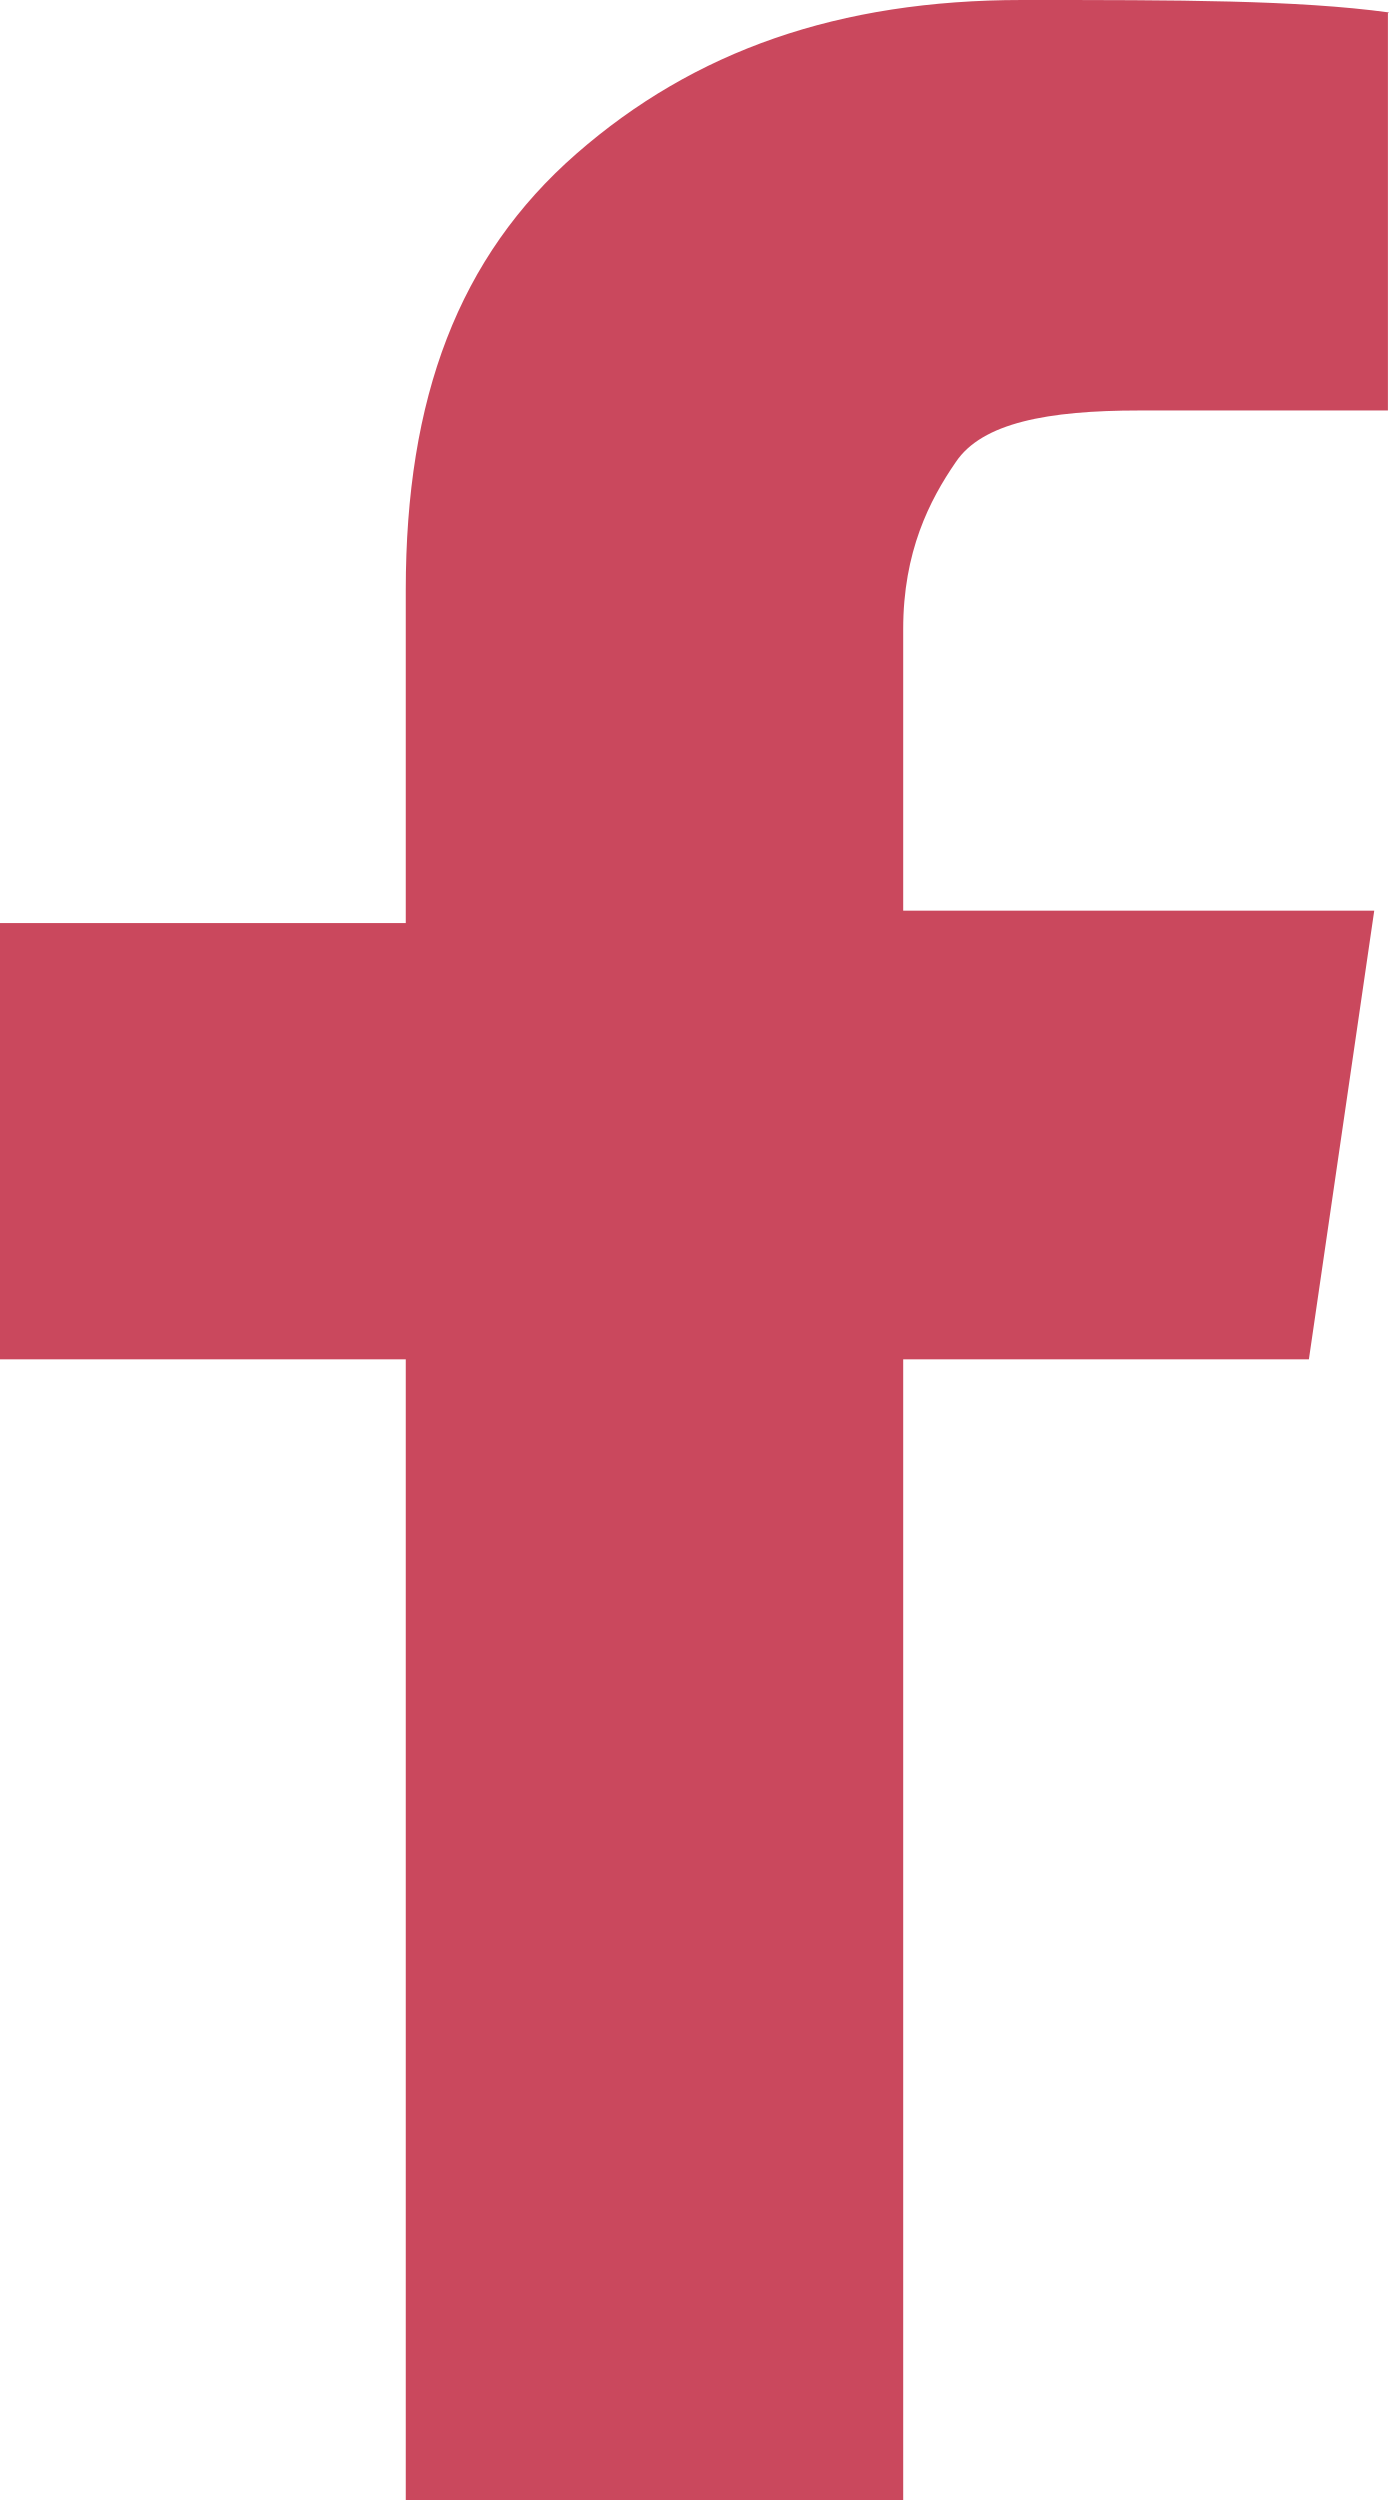
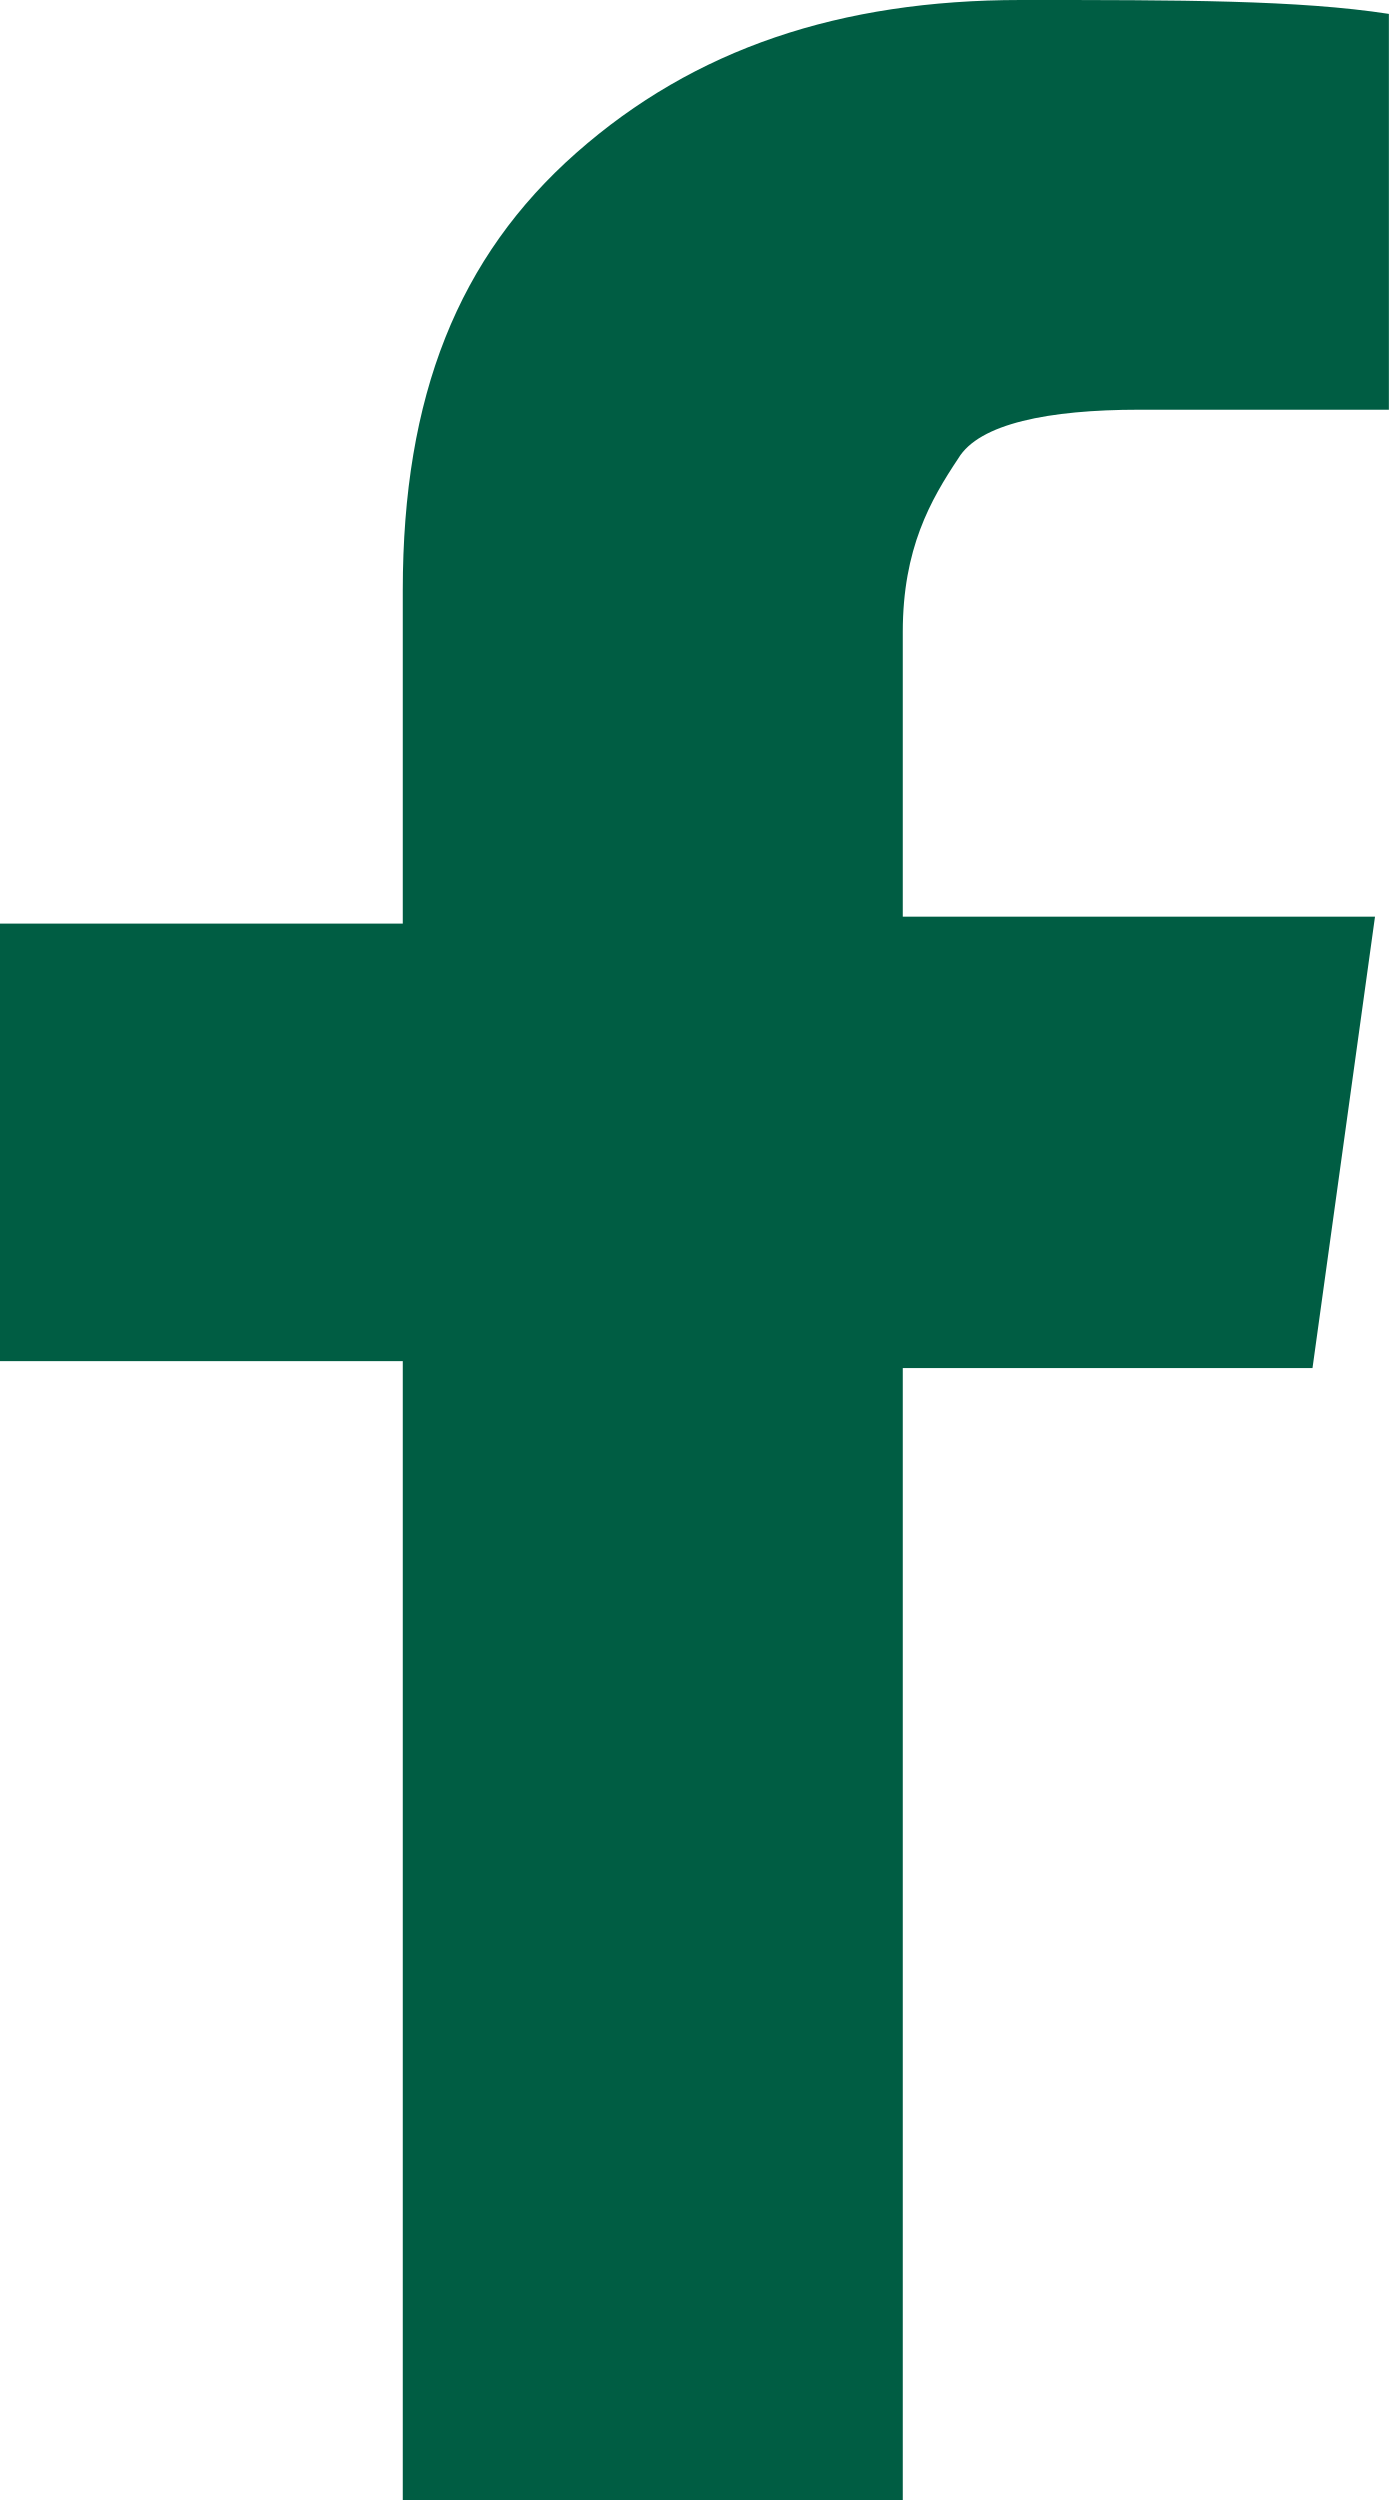
- <svg xmlns="http://www.w3.org/2000/svg" width="20" height="36" viewBox="0 0 20 36" fill="none">
-   <path d="M19.986 0.192V5.911H16.404C15.084 5.911 14.143 6.089 13.764 6.653C13.385 7.203 13.006 7.945 13.006 9.058V13.114H19.789L18.848 19.574H13.006V36H5.843V19.574H0V13.292H5.843V8.495C5.843 5.732 6.601 3.698 8.301 2.213C10 0.729 12.079 0 14.719 0C16.98 0 18.68 6.71832e-06 20 0.179L19.986 0.192Z" fill="#CA485D" />
+ <svg xmlns="http://www.w3.org/2000/svg" version="1.1" id="圖層_1" x="0px" y="0px" viewBox="0 0 20 36" style="enable-background:new 0 0 20 36;" xml:space="preserve">
+   <style type="text/css">
+ 	.st0{fill:#005D43;}
+ </style>
+   <path class="st0" d="M20,0.2v5.7h-3.6c-1.3,0-2.3,0.2-2.6,0.7C13.4,7.2,13,7.9,13,9.1v4.1h6.8l-0.9,6.5H13V36H5.8V19.6H0v-6.3h5.8  V8.5c0-2.8,0.8-4.8,2.5-6.3C10,0.7,12.1,0,14.7,0C17,0,18.7,0,20,0.2L20,0.2z" />
</svg>
